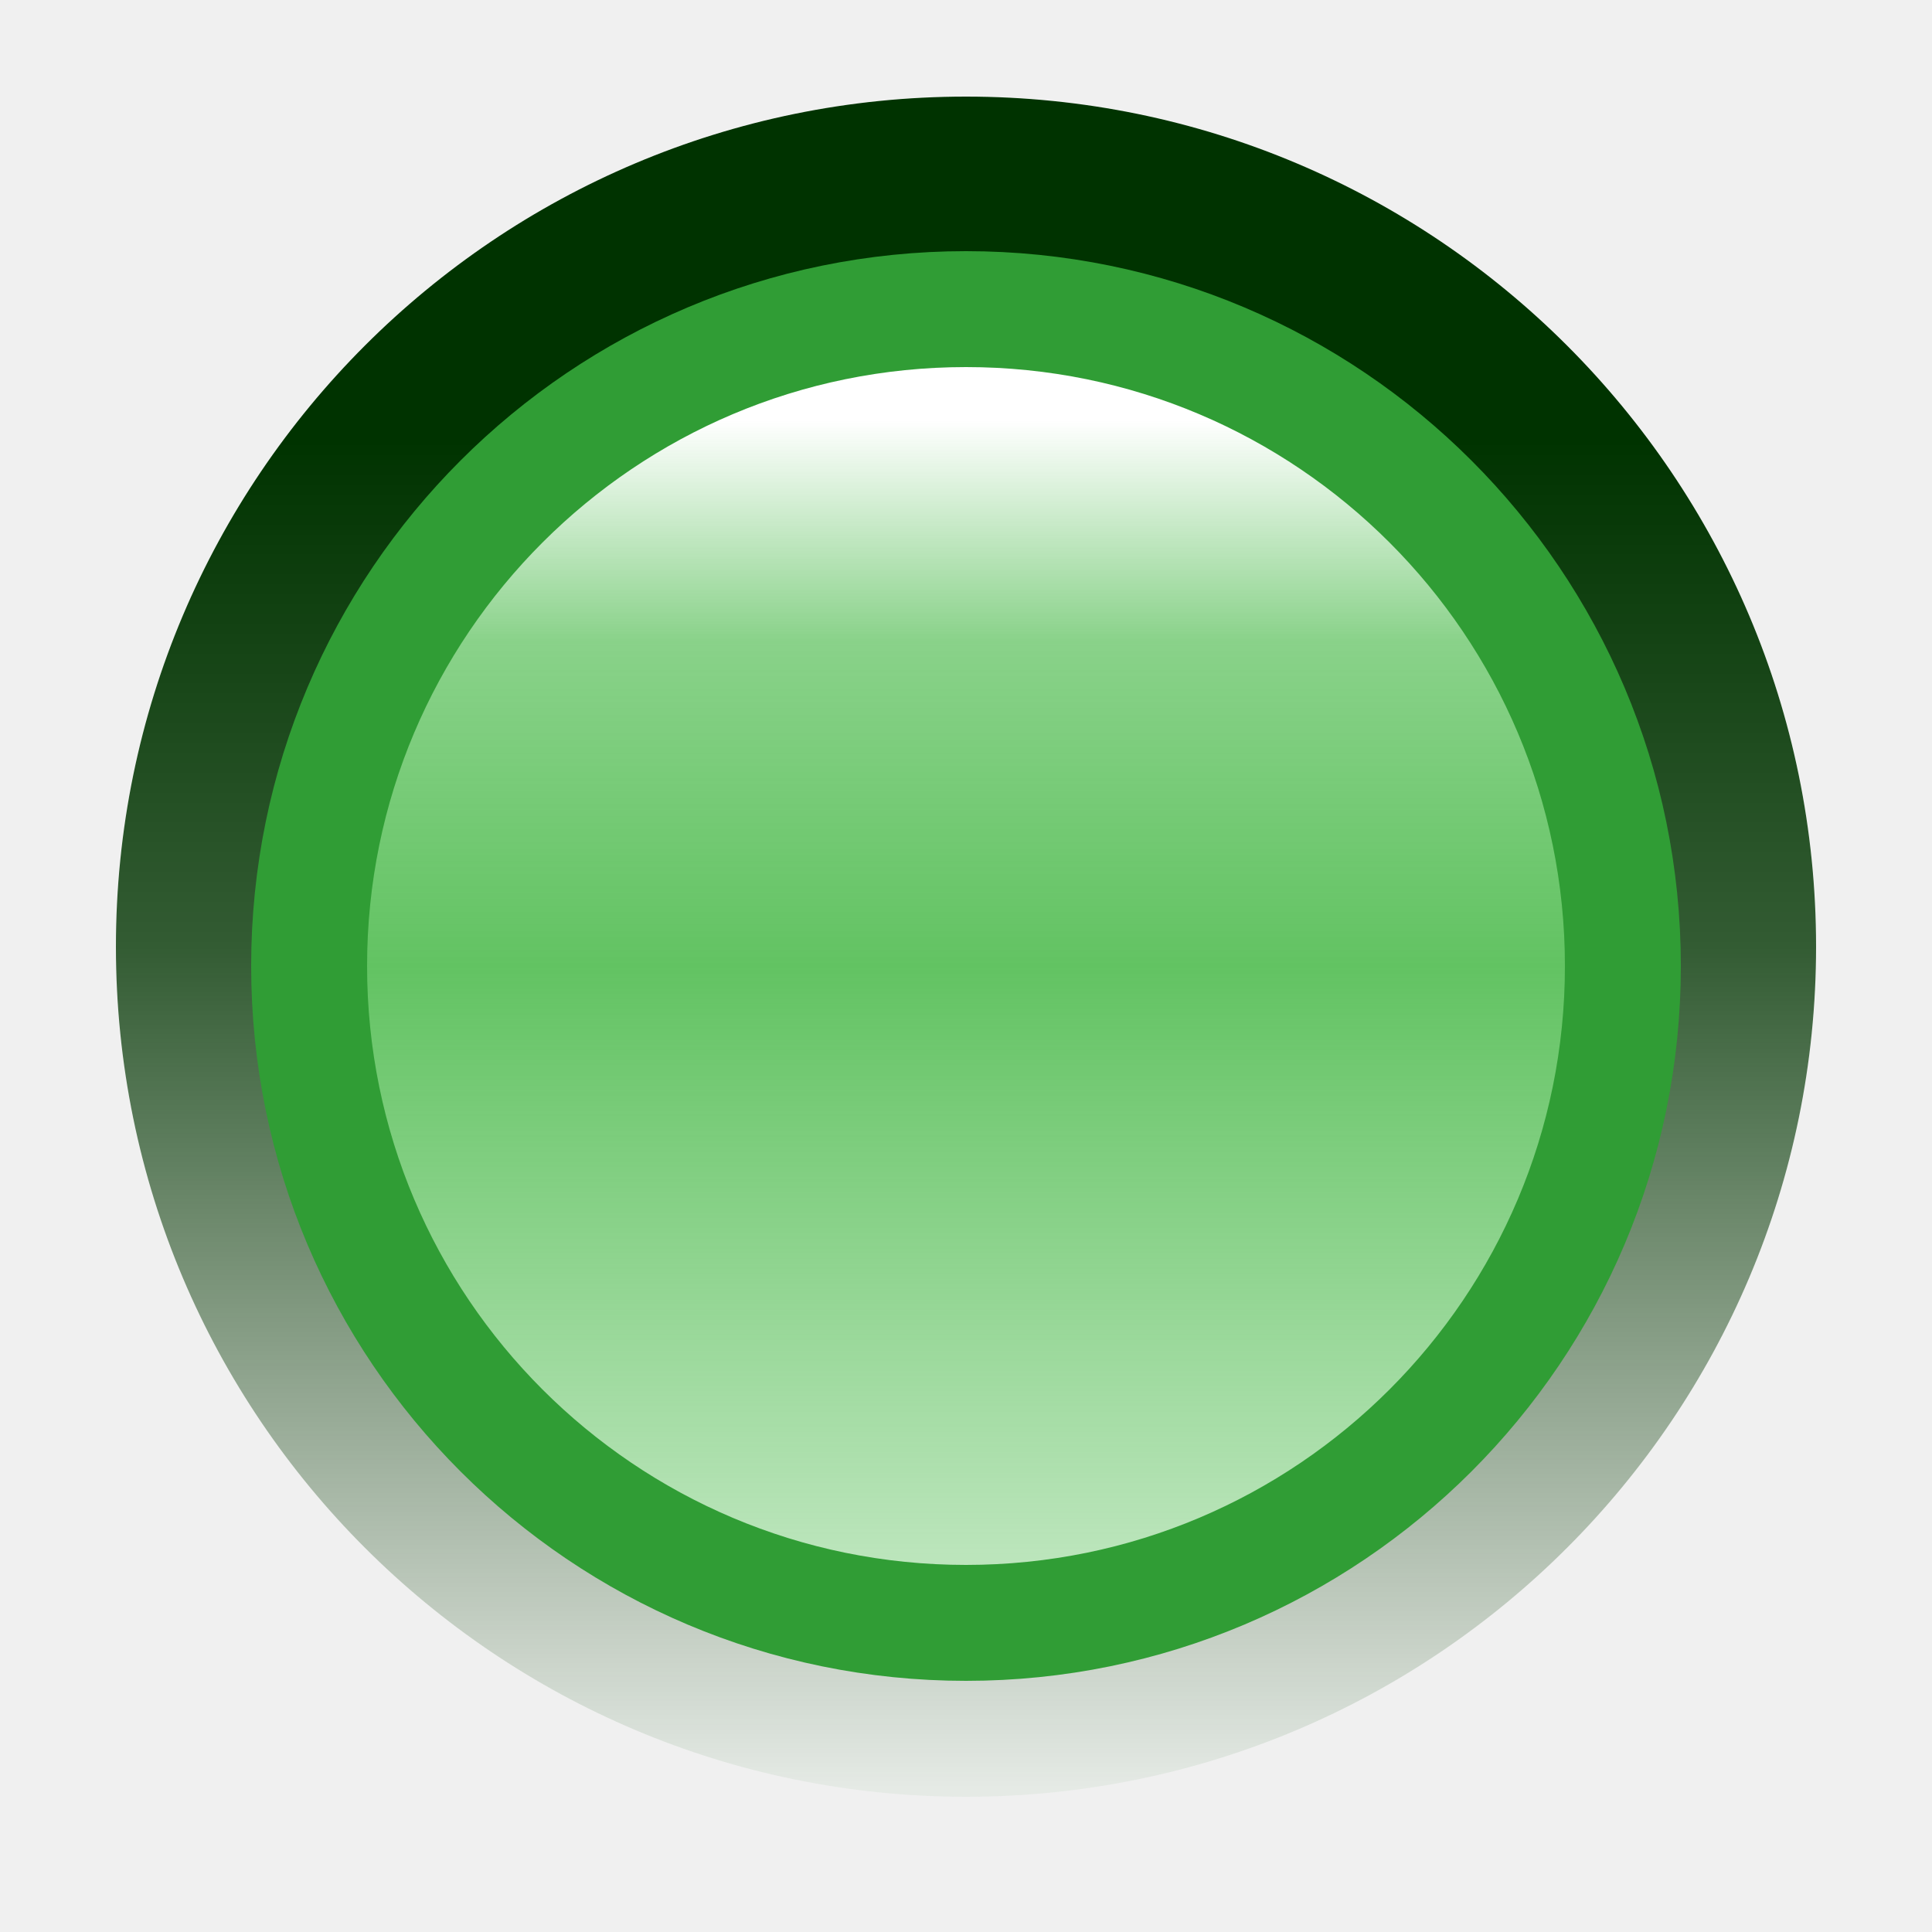
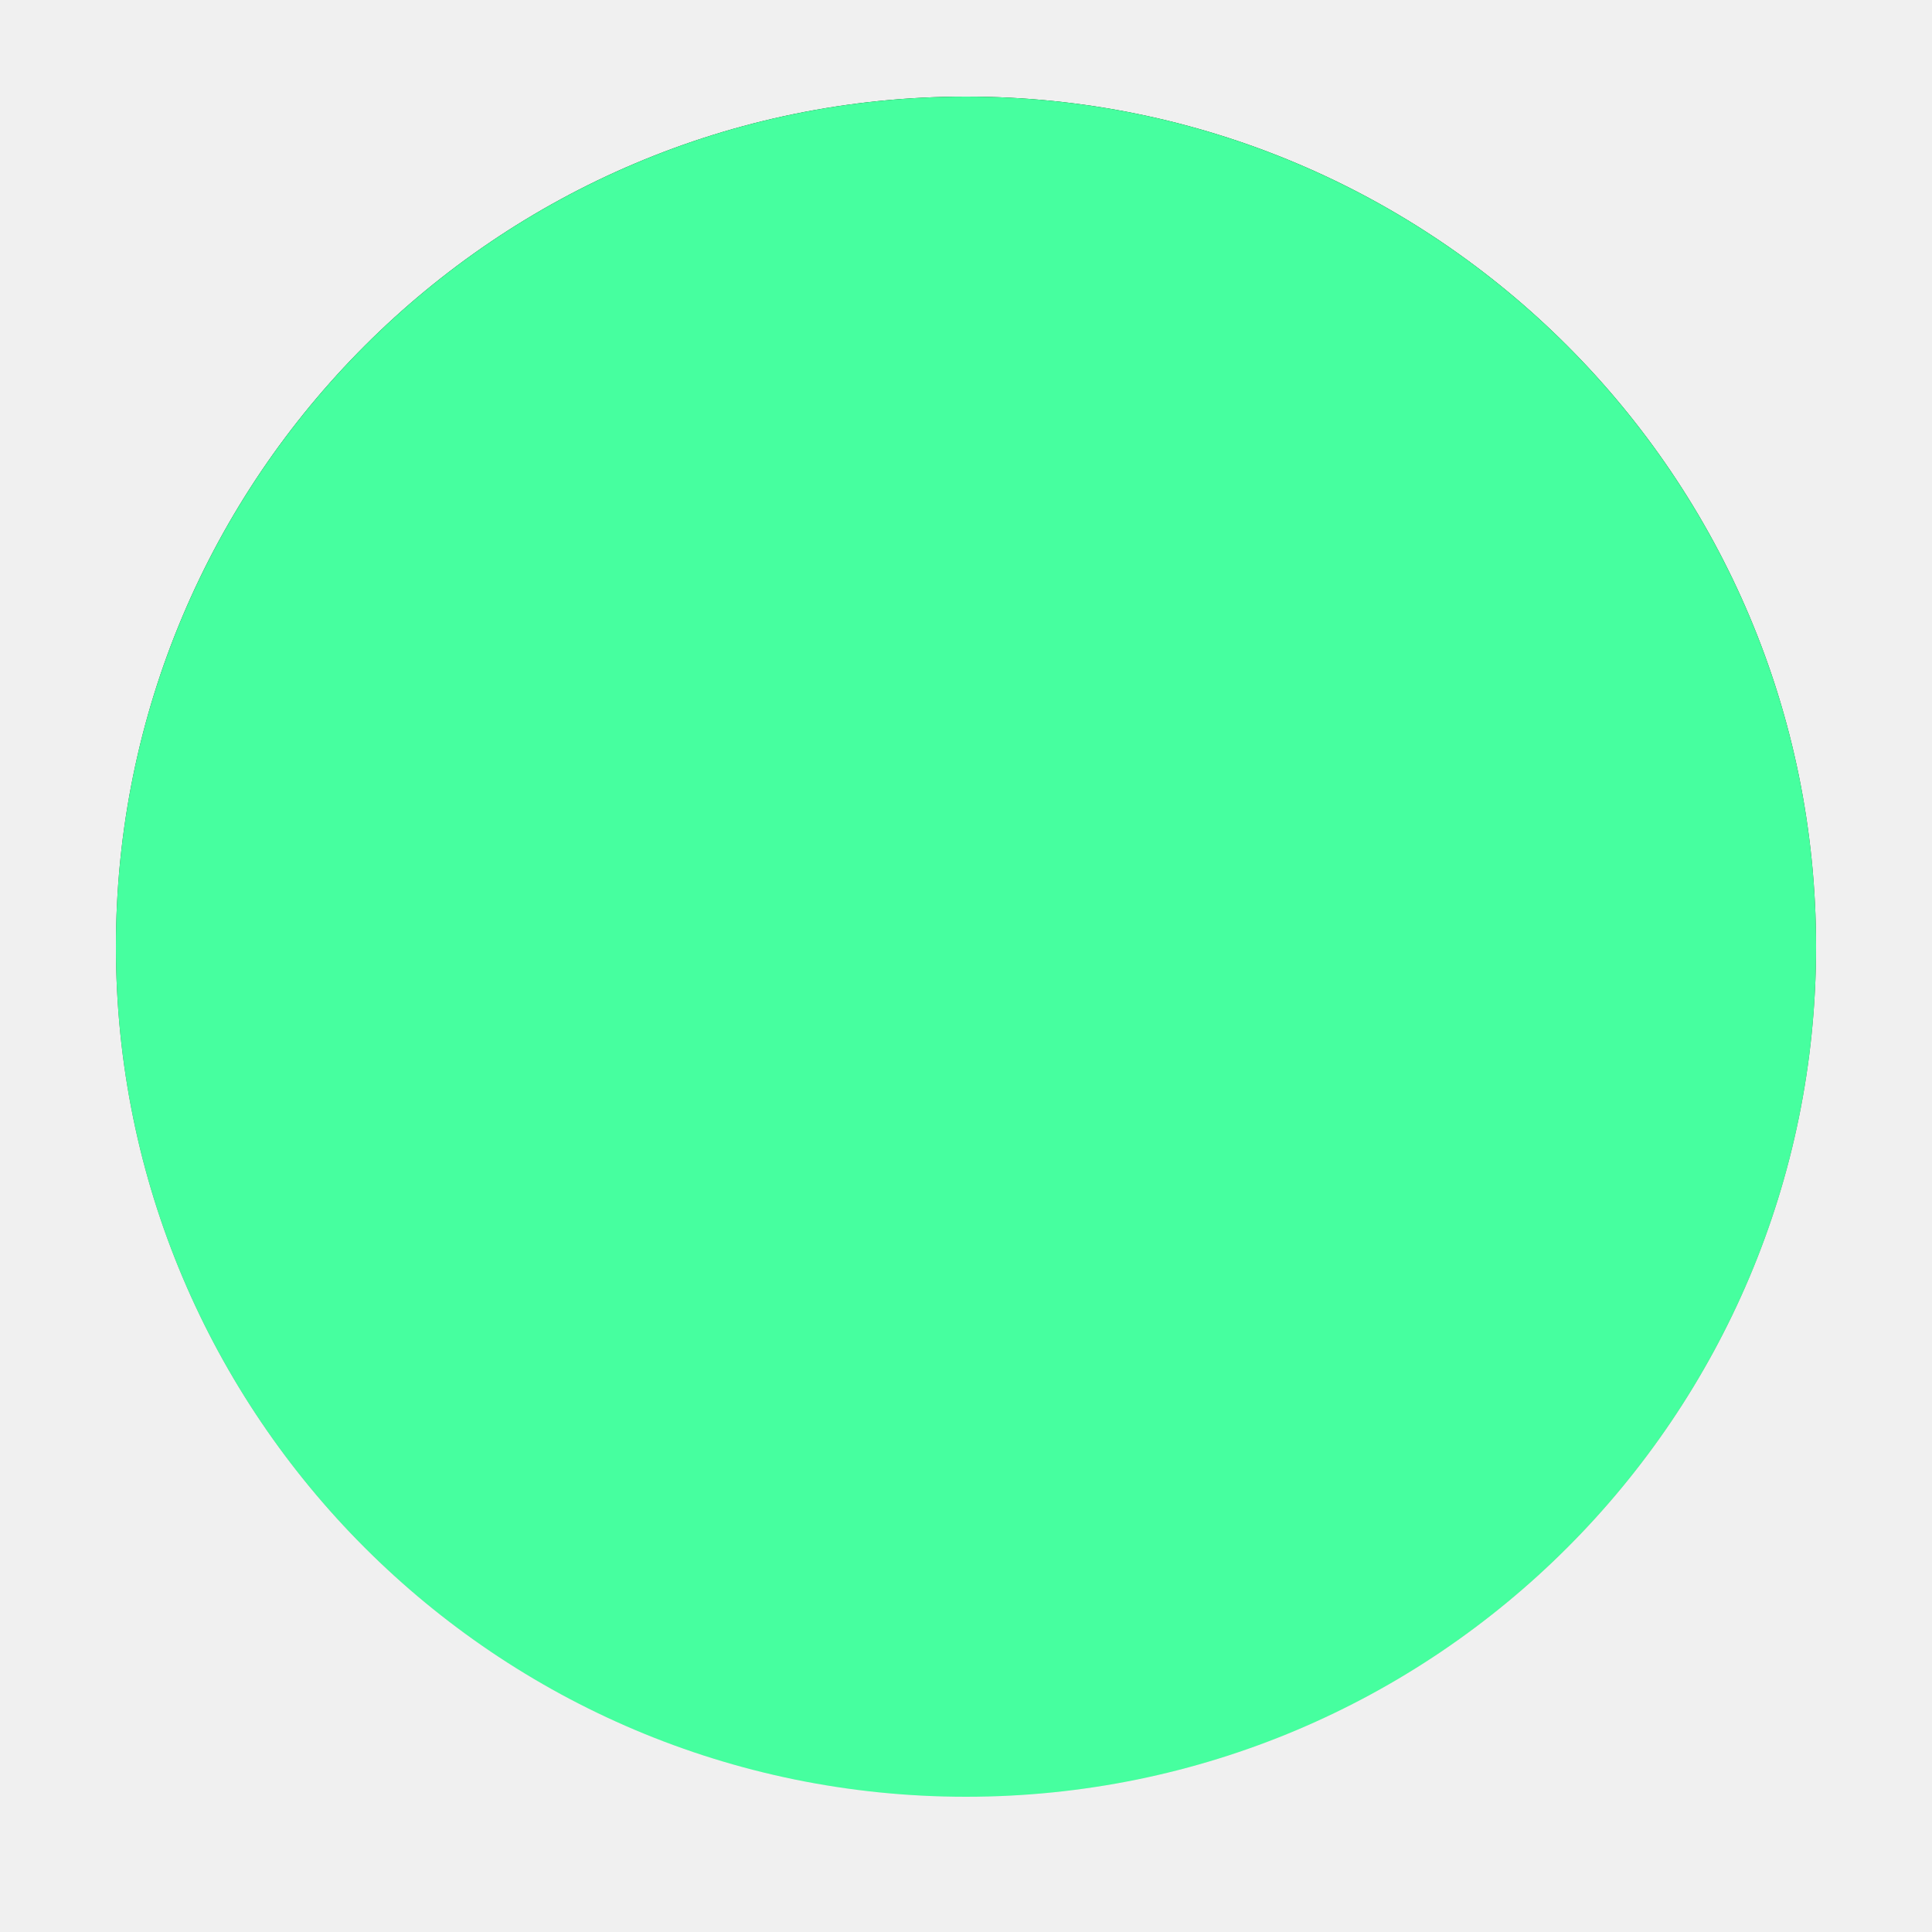
- <svg xmlns="http://www.w3.org/2000/svg" version="1.1" height="100" width="100">
+ <svg xmlns="http://www.w3.org/2000/svg" version="1.2" viewBox="0 0 100 100" width="100" height="100">
  <defs>
-     <linearGradient id="grad1" x1="0%" y1="0%" x2="0%" y2="100%">
-       <stop offset="20%" style="stop-color:#003300;stop-opacity:1" />
-       <stop offset="50%" style="stop-color:#003300;stop-opacity:0.8" />
-       <stop offset="100%" style="stop-color:#033000;stop-opacity:0.1" />
+     <linearGradient id="P" gradientUnits="userSpaceOnUse" />
+     <linearGradient id="g1" x2="1" href="#P" gradientTransform="matrix(0,88,-88,0,6,5)">
+       <stop offset=".2" stop-color="#030" stop-opacity="1" />
+       <stop offset=".5" stop-color="#030" stop-opacity=".8" />
+       <stop offset="1" stop-color="#033000" stop-opacity=".1" />
    </linearGradient>
-     <linearGradient id="grad2" x1="0%" y1="0%" x2="0%" y2="100%">
-       <stop offset="8%" style="stop-color:#3BB43B;stop-opacity:0" />
-       <stop offset="25%" style="stop-color:#3BB43B;stop-opacity:.6" />
-       <stop offset="50%" style="stop-color:#3BB43B;stop-opacity:.8" />
-       <stop offset="100%" style="stop-color:#3BB43B;stop-opacity:.3" />
+     <linearGradient id="g2" x2="1" href="#P" gradientTransform="matrix(0,68,-68,0,16,16)">
+       <stop offset=".08" stop-color="#3bb43b" stop-opacity="0" />
+       <stop offset=".25" stop-color="#3bb43b" stop-opacity=".6" />
+       <stop offset=".5" stop-color="#3bb43b" stop-opacity=".8" />
+       <stop offset="1" stop-color="#3bb43b" stop-opacity=".3" />
    </linearGradient>
  </defs>
-   <circle style="fill:#fff" r="44" cx="50" cy="49" />
-   <circle style="fill:url(#grad1)" r="44" cx="50" cy="49" />
-   <circle style="fill:#fff" r="35" cx="50" cy="50" />
-   <circle style="fill:url(#grad2);stroke:#309D35;stroke-width:6" r="34" cx="50" cy="50" />
+   <style>.a{fill:#fff}.b{fill:url(#g1)}.c{fill:url(#g2);stroke:#309d35;stroke-width:6}.d{fill:#46ff9f}</style>
+   <path fill-rule="evenodd" class="a" d="m50 93c-24.3 0-44-19.7-44-44 0-24.3 19.7-44 44-44 24.3 0 44 19.7 44 44 0 24.3-19.7 44-44 44z" />
+   <path fill-rule="evenodd" class="b" d="m50 93c-24.3 0-44-19.7-44-44 0-24.3 19.7-44 44-44 24.3 0 44 19.7 44 44 0 24.3-19.7 44-44 44z" />
+   <path fill-rule="evenodd" class="a" d="m50 85c-19.4 0-35-15.6-35-35 0-19.4 15.6-35 35-35 19.4 0 35 15.6 35 35 0 19.4-15.6 35-35 35z" />
+   <path fill-rule="evenodd" class="c" d="m50 84c-18.8 0-34-15.2-34-34 0-18.8 15.2-34 34-34 18.8 0 34 15.2 34 34 0 18.8-15.2 34-34 34z" />
+   <path fill-rule="evenodd" class="d" d="m50 93c-24.3 0-44-19.7-44-44 0-24.3 19.7-44 44-44 24.3 0 44 19.7 44 44 0 24.3-19.7 44-44 44z" />
</svg>
